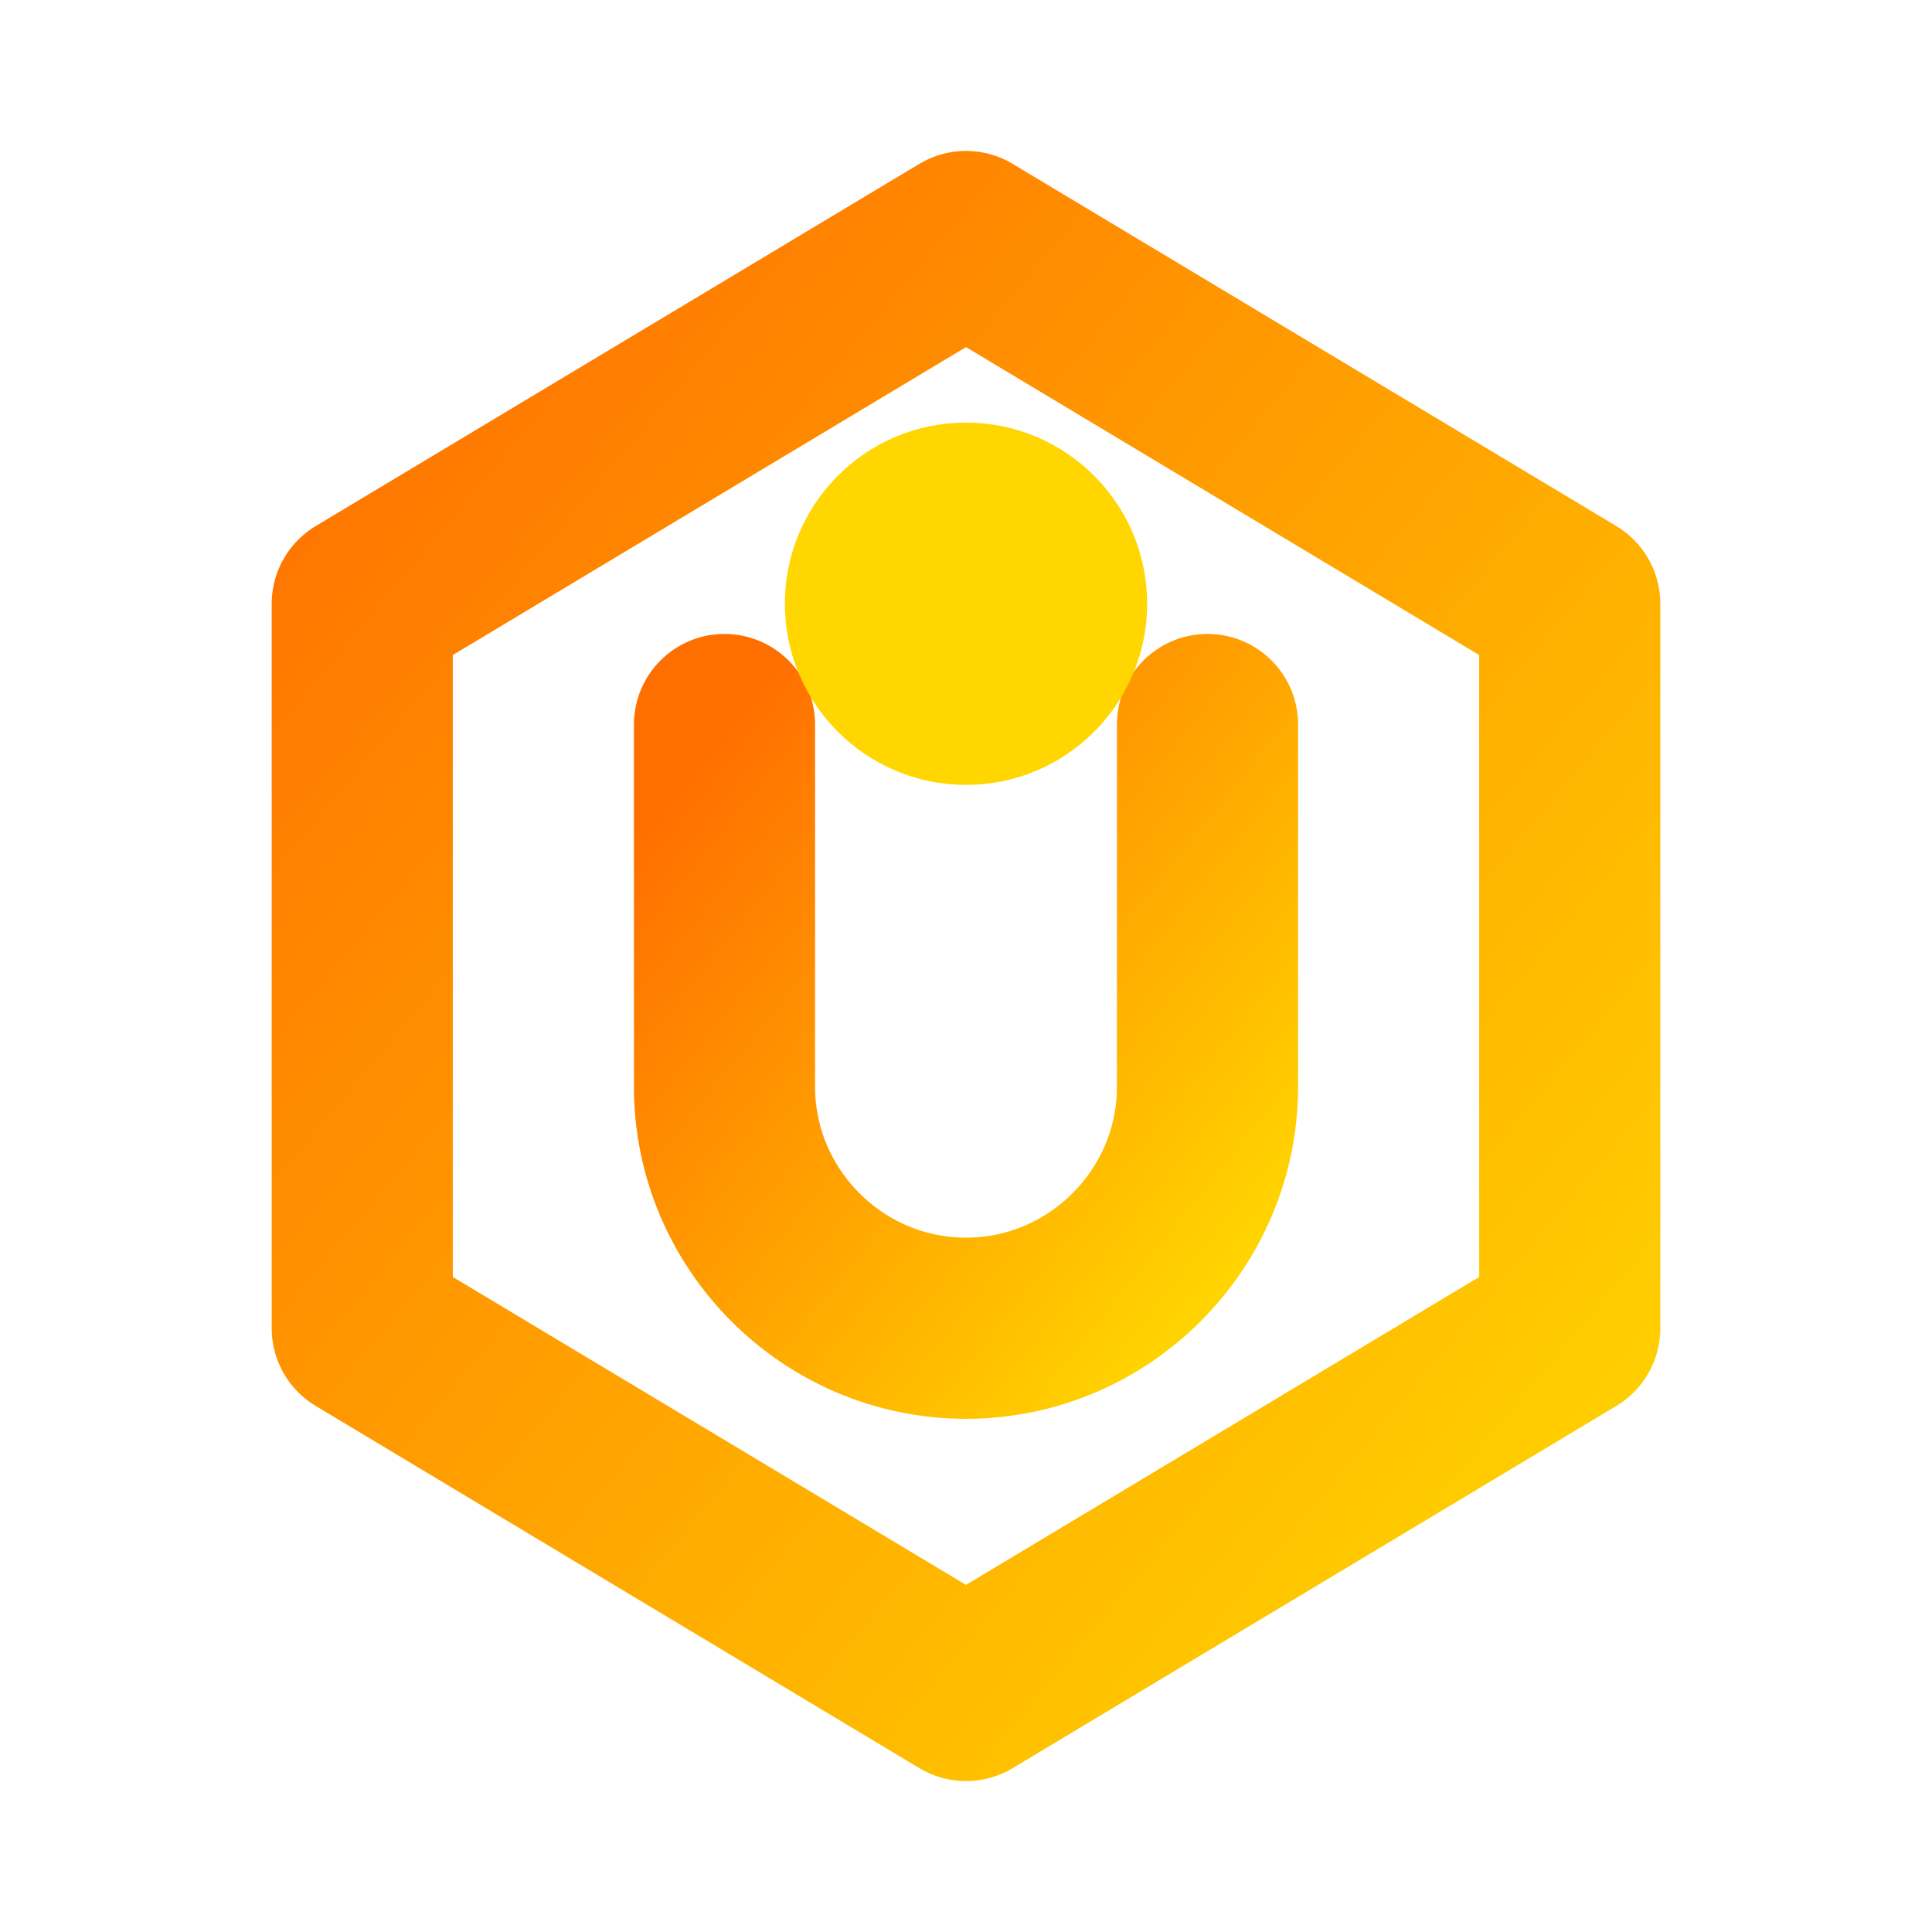
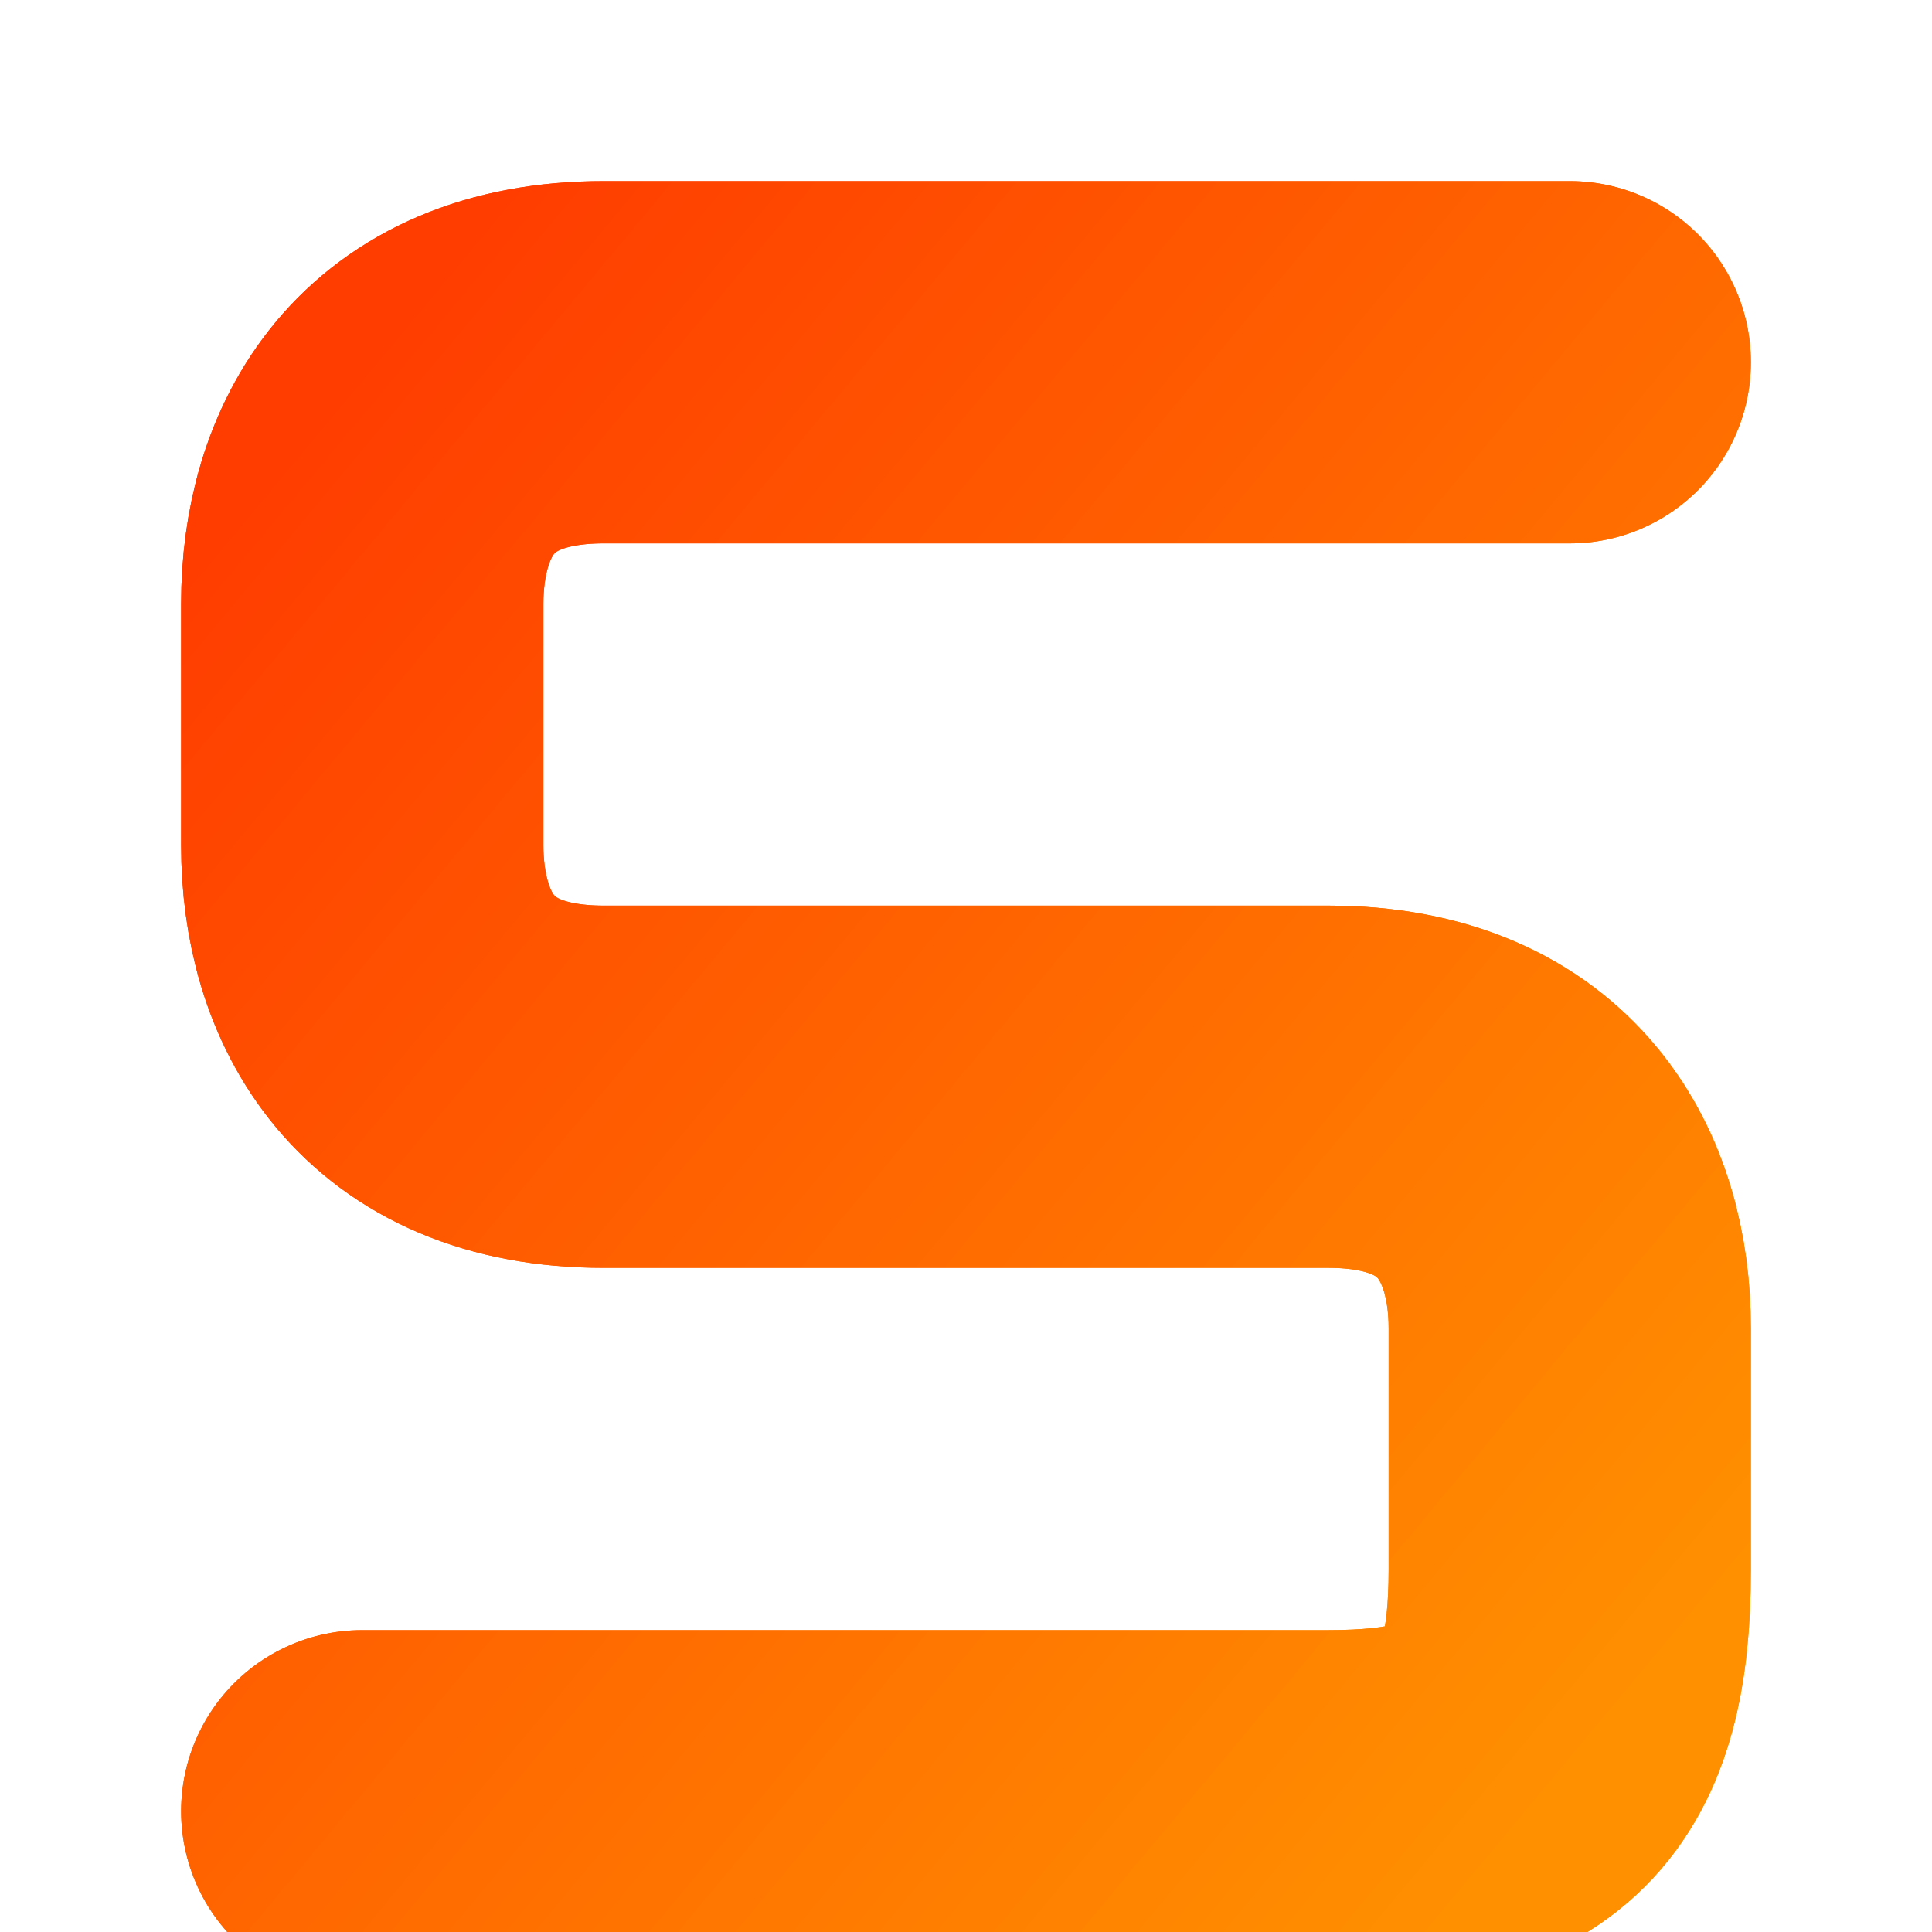
<svg xmlns="http://www.w3.org/2000/svg" width="32" height="32" viewBox="0 0 32 32">
-   <defs>
-     <linearGradient id="warmFavGrad" x1="0%" y1="0%" x2="100%" y2="100%">
-       <stop offset="0%" style="stop-color:#FF6F00;stop-opacity:1" />
-       <stop offset="100%" style="stop-color:#FFD600;stop-opacity:1" />
-     </linearGradient>
-   </defs>
-   <path d="M16 4 L26 10 V22 L16 28 L6 22 V10 Z" fill="none" stroke="url(#warmFavGrad)" stroke-width="3" stroke-linejoin="round" />
-   <path d="M12 12 V18 C12 20.2 13.8 22 16 22 C18.2 22 20 20.2 20 18 V12" fill="none" stroke="url(#warmFavGrad)" stroke-width="3" stroke-linecap="round" stroke-linejoin="round" />
-   <circle cx="16" cy="10" r="3" fill="#FFD600" />
+   <linearGradient id="favStrike" x1="0%" y1="0%" x2="100%" y2="100%">
+     <stop offset="0%" style="stop-color:#FF3D00;stop-opacity:1" />
+     <stop offset="100%" style="stop-color:#FF9100;stop-opacity:1" />
+   </linearGradient>
+   <path d="M26 6 H10 C7 6 6 8 6 10 V14 C6 16 7 18 10 18 H22 C25 18 26 20 26 22 V26 C26 29 25 30 22 30 H6" fill="none" stroke="url(#favStrike)" stroke-width="6" stroke-linecap="round" />
+   <path d="M6 30 H22 C25 30 26 29 26 26 V22 C26 20 25 18 22 18 H10 C7 18 6 16 6 14 V10 C6 8 7 6 10 6 H26" fill="none" stroke="url(#favStrike)" stroke-width="6" stroke-linecap="round" />
</svg>
